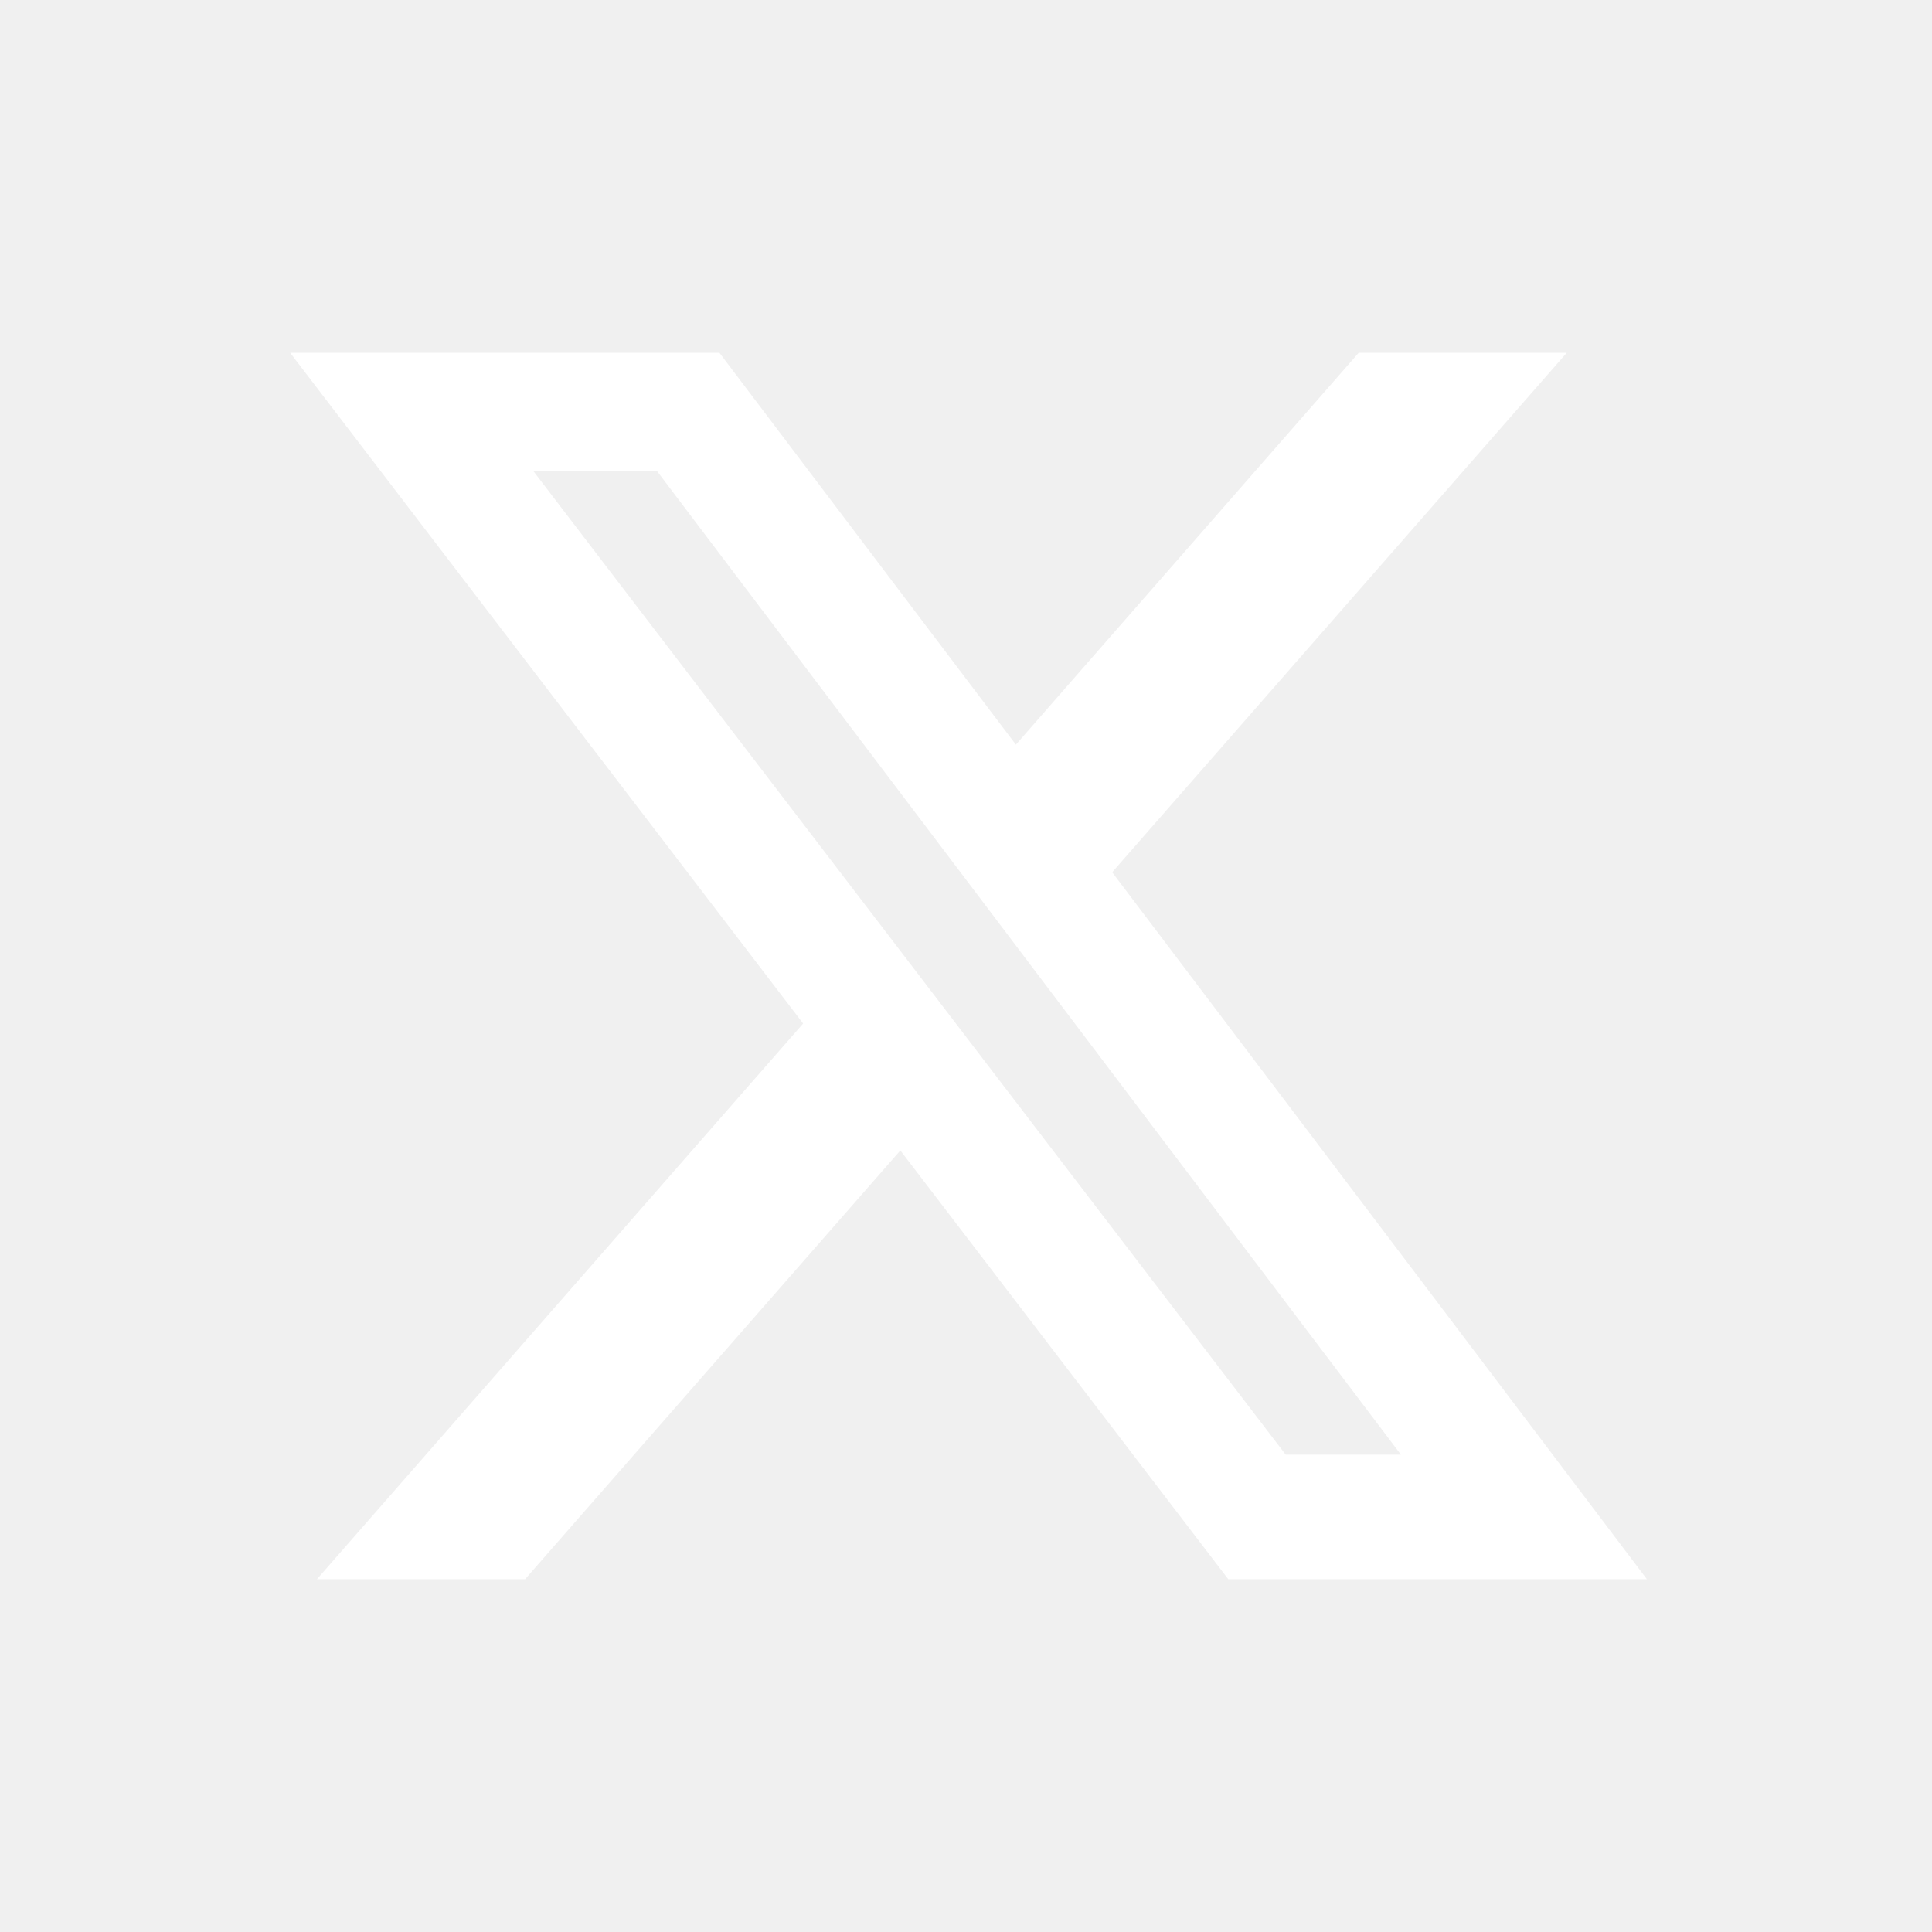
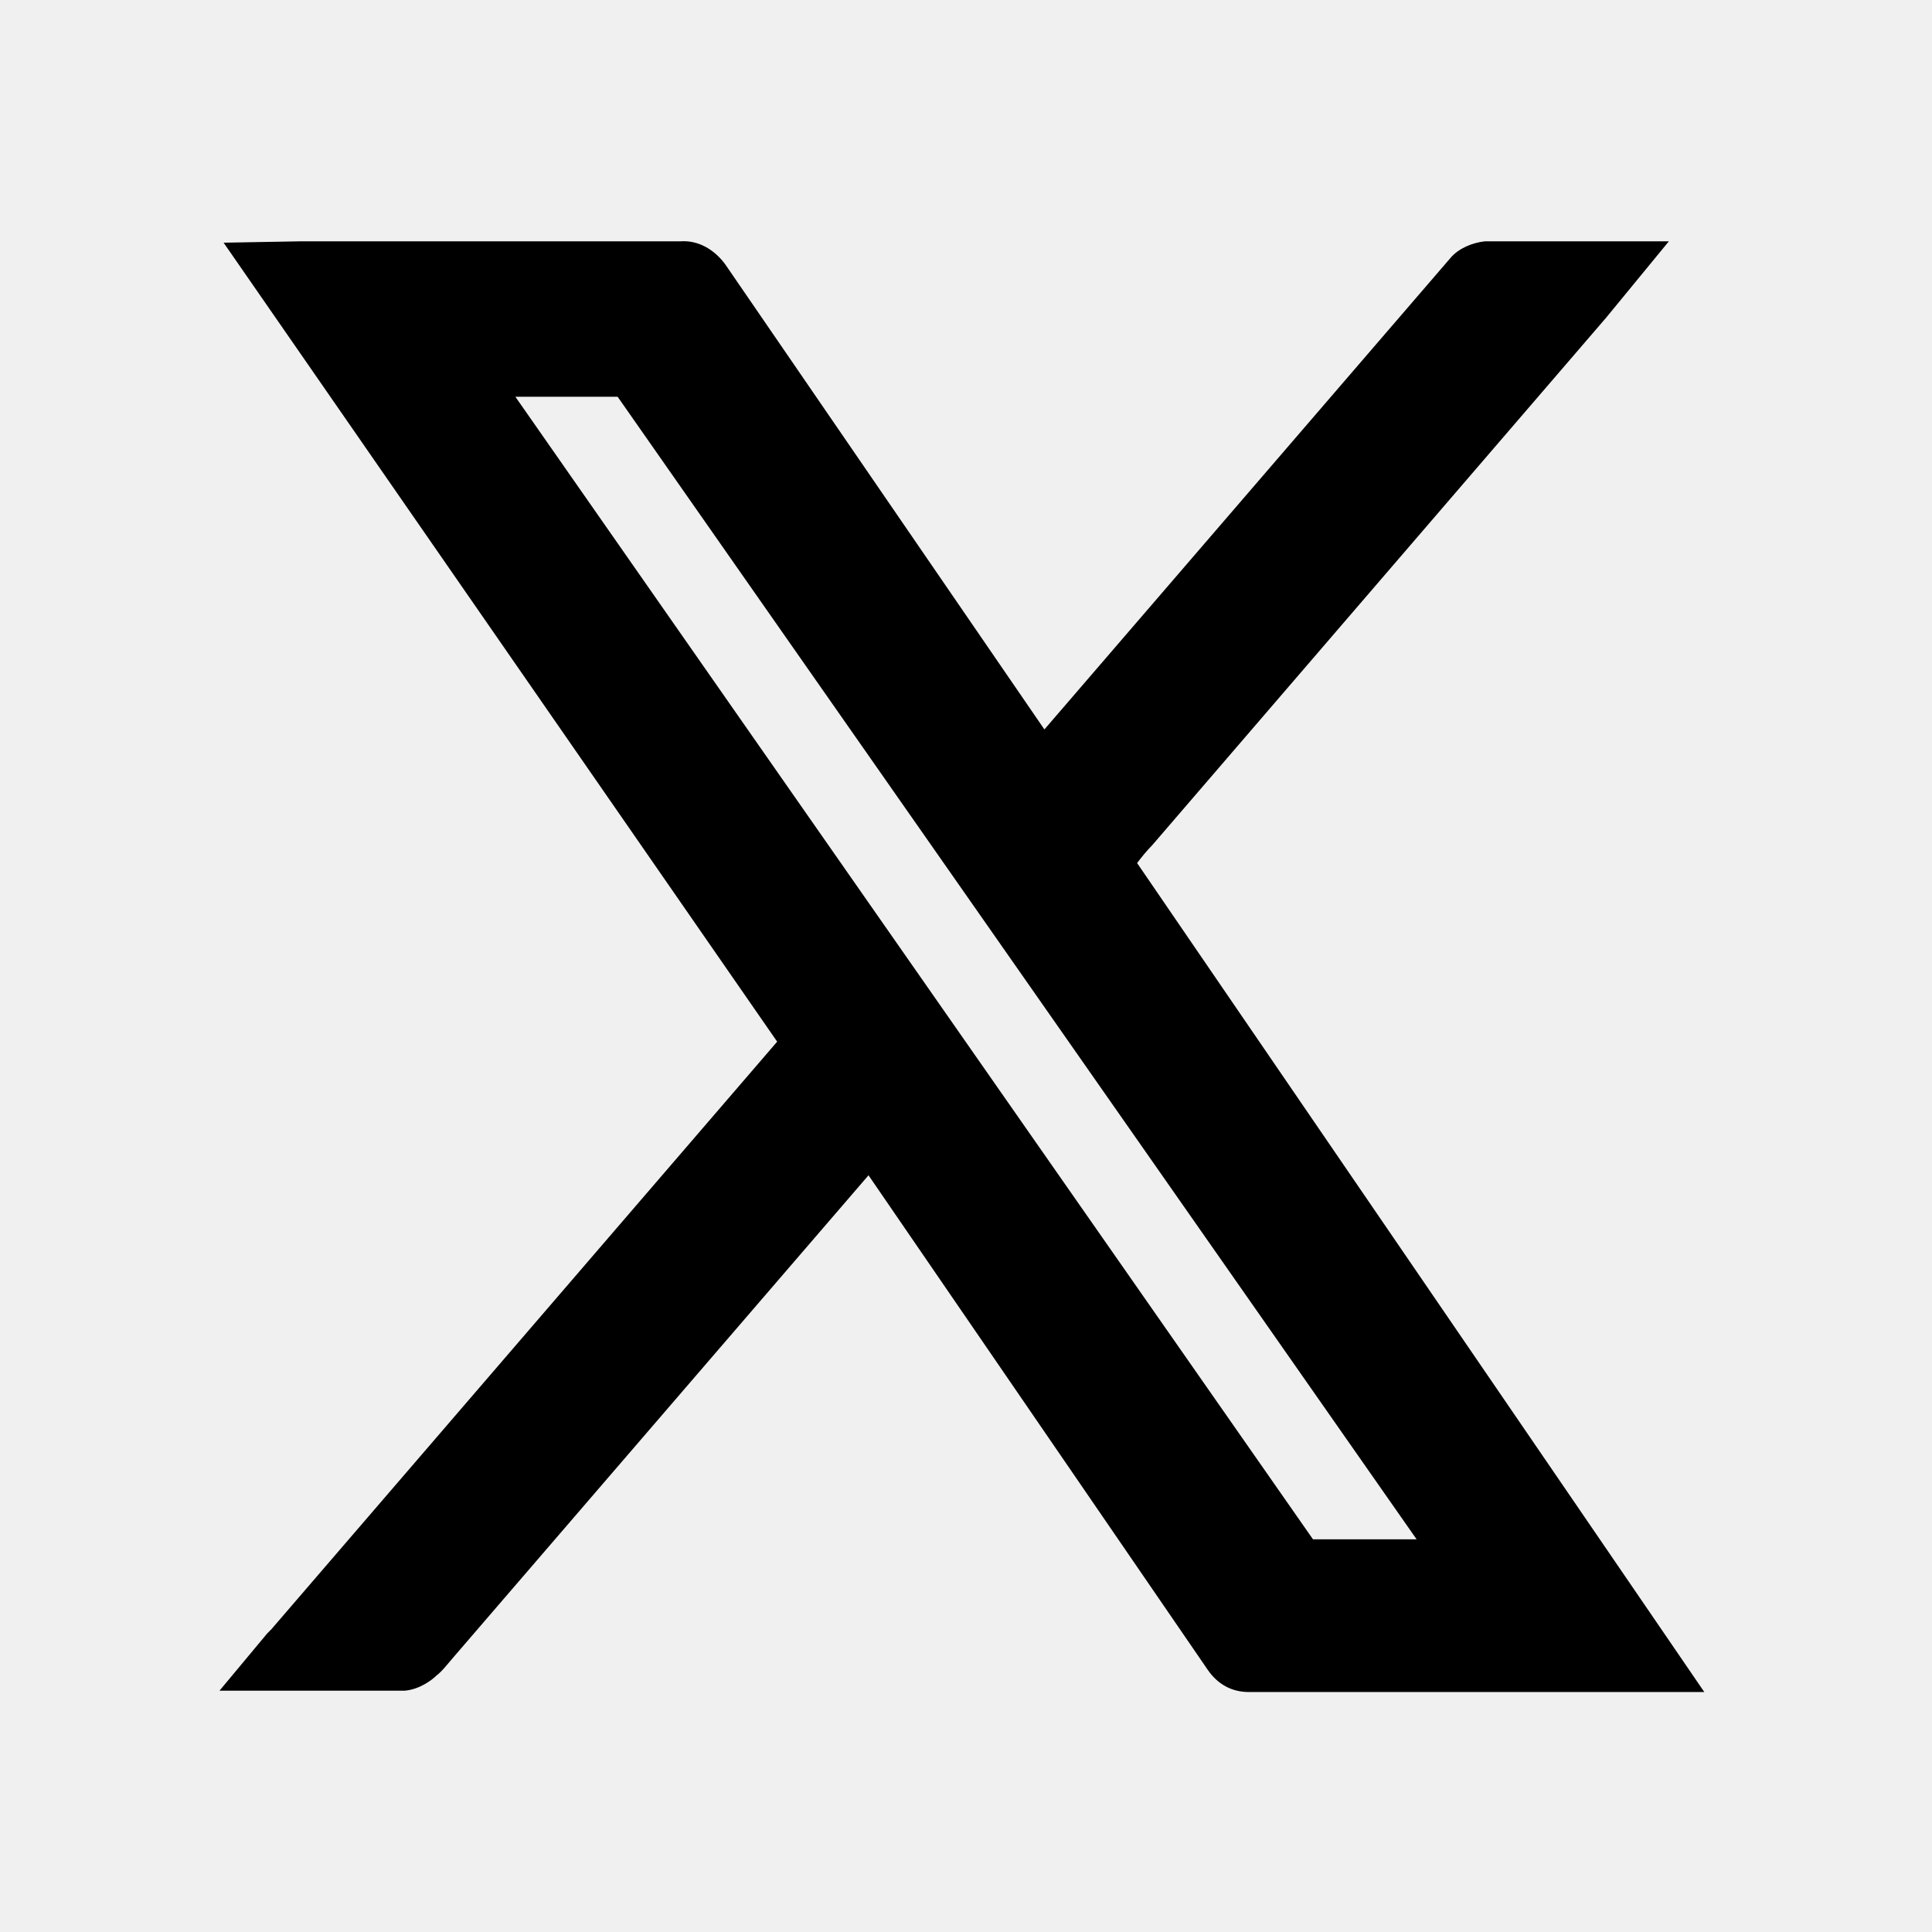
- <svg xmlns="http://www.w3.org/2000/svg" xmlns:xlink="http://www.w3.org/1999/xlink" width="256" height="256" viewBox="0 0 256 256" fill="none">
-   <g opacity="1" transform="translate(0 0)  rotate(0)">
-     <g opacity="1" transform="translate(28 28)  rotate(0)">
-       <mask id="bg-mask-0" fill="white">
-         <use transform="translate(0 0)  rotate(0)" xlink:href="#path_0" />
-       </mask>
-       <g mask="url(#bg-mask-0)">
-         <g opacity="1" transform="translate(10.44998 14.39999)  rotate(0)">
-           <path id="路径 1" fill-rule="evenodd" style="fill:#FFFFFF" opacity="1" d="M141.58,4.35h27.57l-60.23,68.83l70.85,93.67h-55.47l-43.45,-56.81l-49.72,56.81h-27.58l64.42,-73.63l-67.97,-88.87h56.88l39.28,51.92zM147.18,150.35l-98.6,-130.37h-16.39l99.72,130.37z" />
-         </g>
-       </g>
-     </g>
-   </g>
-   <defs>
-     <rect id="path_0" x="0" y="0" width="200" height="200" />
-   </defs>
+ <svg xmlns="http://www.w3.org/2000/svg" t="1764321802417" class="icon" viewBox="0 0 1024 1024" version="1.1" p-id="8819" width="48" height="48">
+   <path d="M155.371 878.024c3.613-4.336 6.504-7.949 9.394-10.84 19.512-22.402 38.301-44.805 57.812-67.207 18.789-22.402 38.301-44.082 57.09-66.484 18.789-22.402 38.301-44.805 57.09-67.207 18.789-22.402 38.301-44.082 57.09-66.484 13.008-14.453 25.293-28.906 38.301-43.359 1.445-2.168 1.445-4.336 0-6.504-20.957-30.351-41.914-59.98-62.871-90.332-14.453-20.957-28.906-41.914-42.637-62.148-27.461-41.191-55.644-81.66-83.828-122.128-16.621-23.848-33.242-48.418-49.863-72.265-11.562-18.066-23.848-36.133-36.133-53.476-0.723-0.723-1.445-1.445-2.168-3.613 2.168 0 3.613-0.723 5.059-0.723H361.327c4.336 0 6.504 1.445 8.672 4.336 28.906 41.914 57.812 84.55 86.718 126.464 24.57 36.855 49.14 72.265 73.711 107.675 6.504 9.394 13.008 19.512 20.234 28.906 2.168 2.891 2.168 2.891 4.336 0l65.761-76.601c18.789-22.402 38.301-44.082 57.09-66.484 20.234-23.125 40.469-46.972 60.703-70.097 15.176-17.344 29.629-34.687 44.805-51.308 0.723-1.445 2.891-2.168 4.336-2.168h55.644c0.723 0 1.445 0 2.891 0.723-2.891 3.613-5.781 6.504-8.672 10.117-15.898 18.066-31.074 36.133-46.972 54.922-16.621 19.512-33.965 39.023-50.586 58.535-15.176 17.344-30.351 35.41-45.527 52.754-15.176 17.344-30.351 35.41-46.25 53.476-15.176 17.344-29.629 34.687-44.805 52.031-7.227 7.949-13.73 15.898-20.957 23.848-2.168 2.891-2.168 4.336-0.723 6.504 19.512 28.183 39.023 56.367 57.812 84.55 14.453 20.957 28.906 41.914 42.637 62.148 28.183 40.469 55.644 80.937 83.828 122.128 16.621 24.57 33.242 49.14 50.586 72.988 16.621 24.57 33.965 49.14 50.586 73.711 0.723 0.723 1.445 2.168 2.168 3.613-1.445 0-2.891 0.723-3.613 0.723H661.951c-2.891 0-5.059-0.723-6.504-3.613-31.797-46.972-64.316-93.222-96.113-140.195L485.623 628.709c-7.227-10.84-15.176-21.68-22.402-32.519-2.168-2.891-2.168-2.891-4.336 0-21.68 25.293-43.359 49.863-65.039 75.156-15.898 19.512-32.519 39.023-49.14 57.812-21.68 25.293-43.359 49.863-64.316 75.156l-53.476 62.148c-2.891 2.891-5.059 6.504-7.949 9.394a6.504 6.504 0 0 1-5.059 2.168h-58.535z m629.431-44.082c-0.723-1.445-1.445-2.891-2.168-3.613l-30.351-43.359c-33.965-49.14-68.652-98.281-102.617-147.421-36.855-52.031-73.711-104.785-110.566-157.538-33.242-48.418-67.207-96.113-100.449-144.531-33.242-46.972-66.484-94.668-99.726-141.64-1.445-2.168-2.891-3.613-5.781-3.613H242.812c-1.445 0-2.168 0-3.613 0.723 0.723 1.445 1.445 2.891 2.168 3.613 18.066 25.293 35.41 51.308 53.476 76.601 26.016 37.578 52.031 75.156 78.769 112.734l71.543 101.894c26.738 38.301 53.476 75.879 80.215 114.179 23.125 33.965 46.25 67.207 69.375 100.449 29.629 42.637 59.258 85.273 89.609 127.91 1.445 2.891 3.613 3.613 7.227 3.613h93.222z" p-id="8820" />
+   <path d="M143.808 863.571L411.912 552.107 118.515 128.632l40.469-0.723h201.62c9.394-0.723 18.066 4.336 23.848 12.285l169.101 246.425 215.351-250.038c4.336-5.059 11.562-7.949 18.066-8.672h97.558l-33.242 40.469L610.642 448.045c-2.891 2.891-5.781 6.504-7.949 9.394l300.624 439.373H661.951c-9.394 0-16.621-4.336-21.68-11.562L460.33 622.927l-219.687 255.097c-4.336 5.059-6.504 7.949-9.394 10.117-2.168 2.168-8.672 7.227-16.621 7.949H116.347l25.293-30.351m528.26-1.445c0 0.723 0 0 0 0zM462.498 575.955c9.394 0.723 14.453 7.227 15.898 9.394l188.613 274.608h168.378L567.283 469.002c-6.504-8.672-5.781-19.512 1.445-28.183l238.476-276.776h-14.453l-230.526 267.382-10.84 1.445c-9.394 0-14.453-7.227-15.898-9.394L356.991 164.042H188.613l257.987 375.78c6.504 9.394 5.781 20.234-1.445 28.183L193.671 859.958h14.453c0.723-0.723 1.445-1.445 2.168-2.891L450.936 578.123l11.562-2.168z m134.414-127.187z m94.668 403.241c-8.672 0-16.621-3.613-21.68-10.84L209.57 179.218l33.242-5.059h90.332c8.672 0 15.898 3.613 20.957 10.84l461.776 663.396-28.906 2.891-2.168-18.066 0.723 18.066h-5.059l-88.886 0.723zM273.163 210.292l422.752 605.584h54.922L327.362 210.292h-54.199z" p-id="8821" />
</svg>
